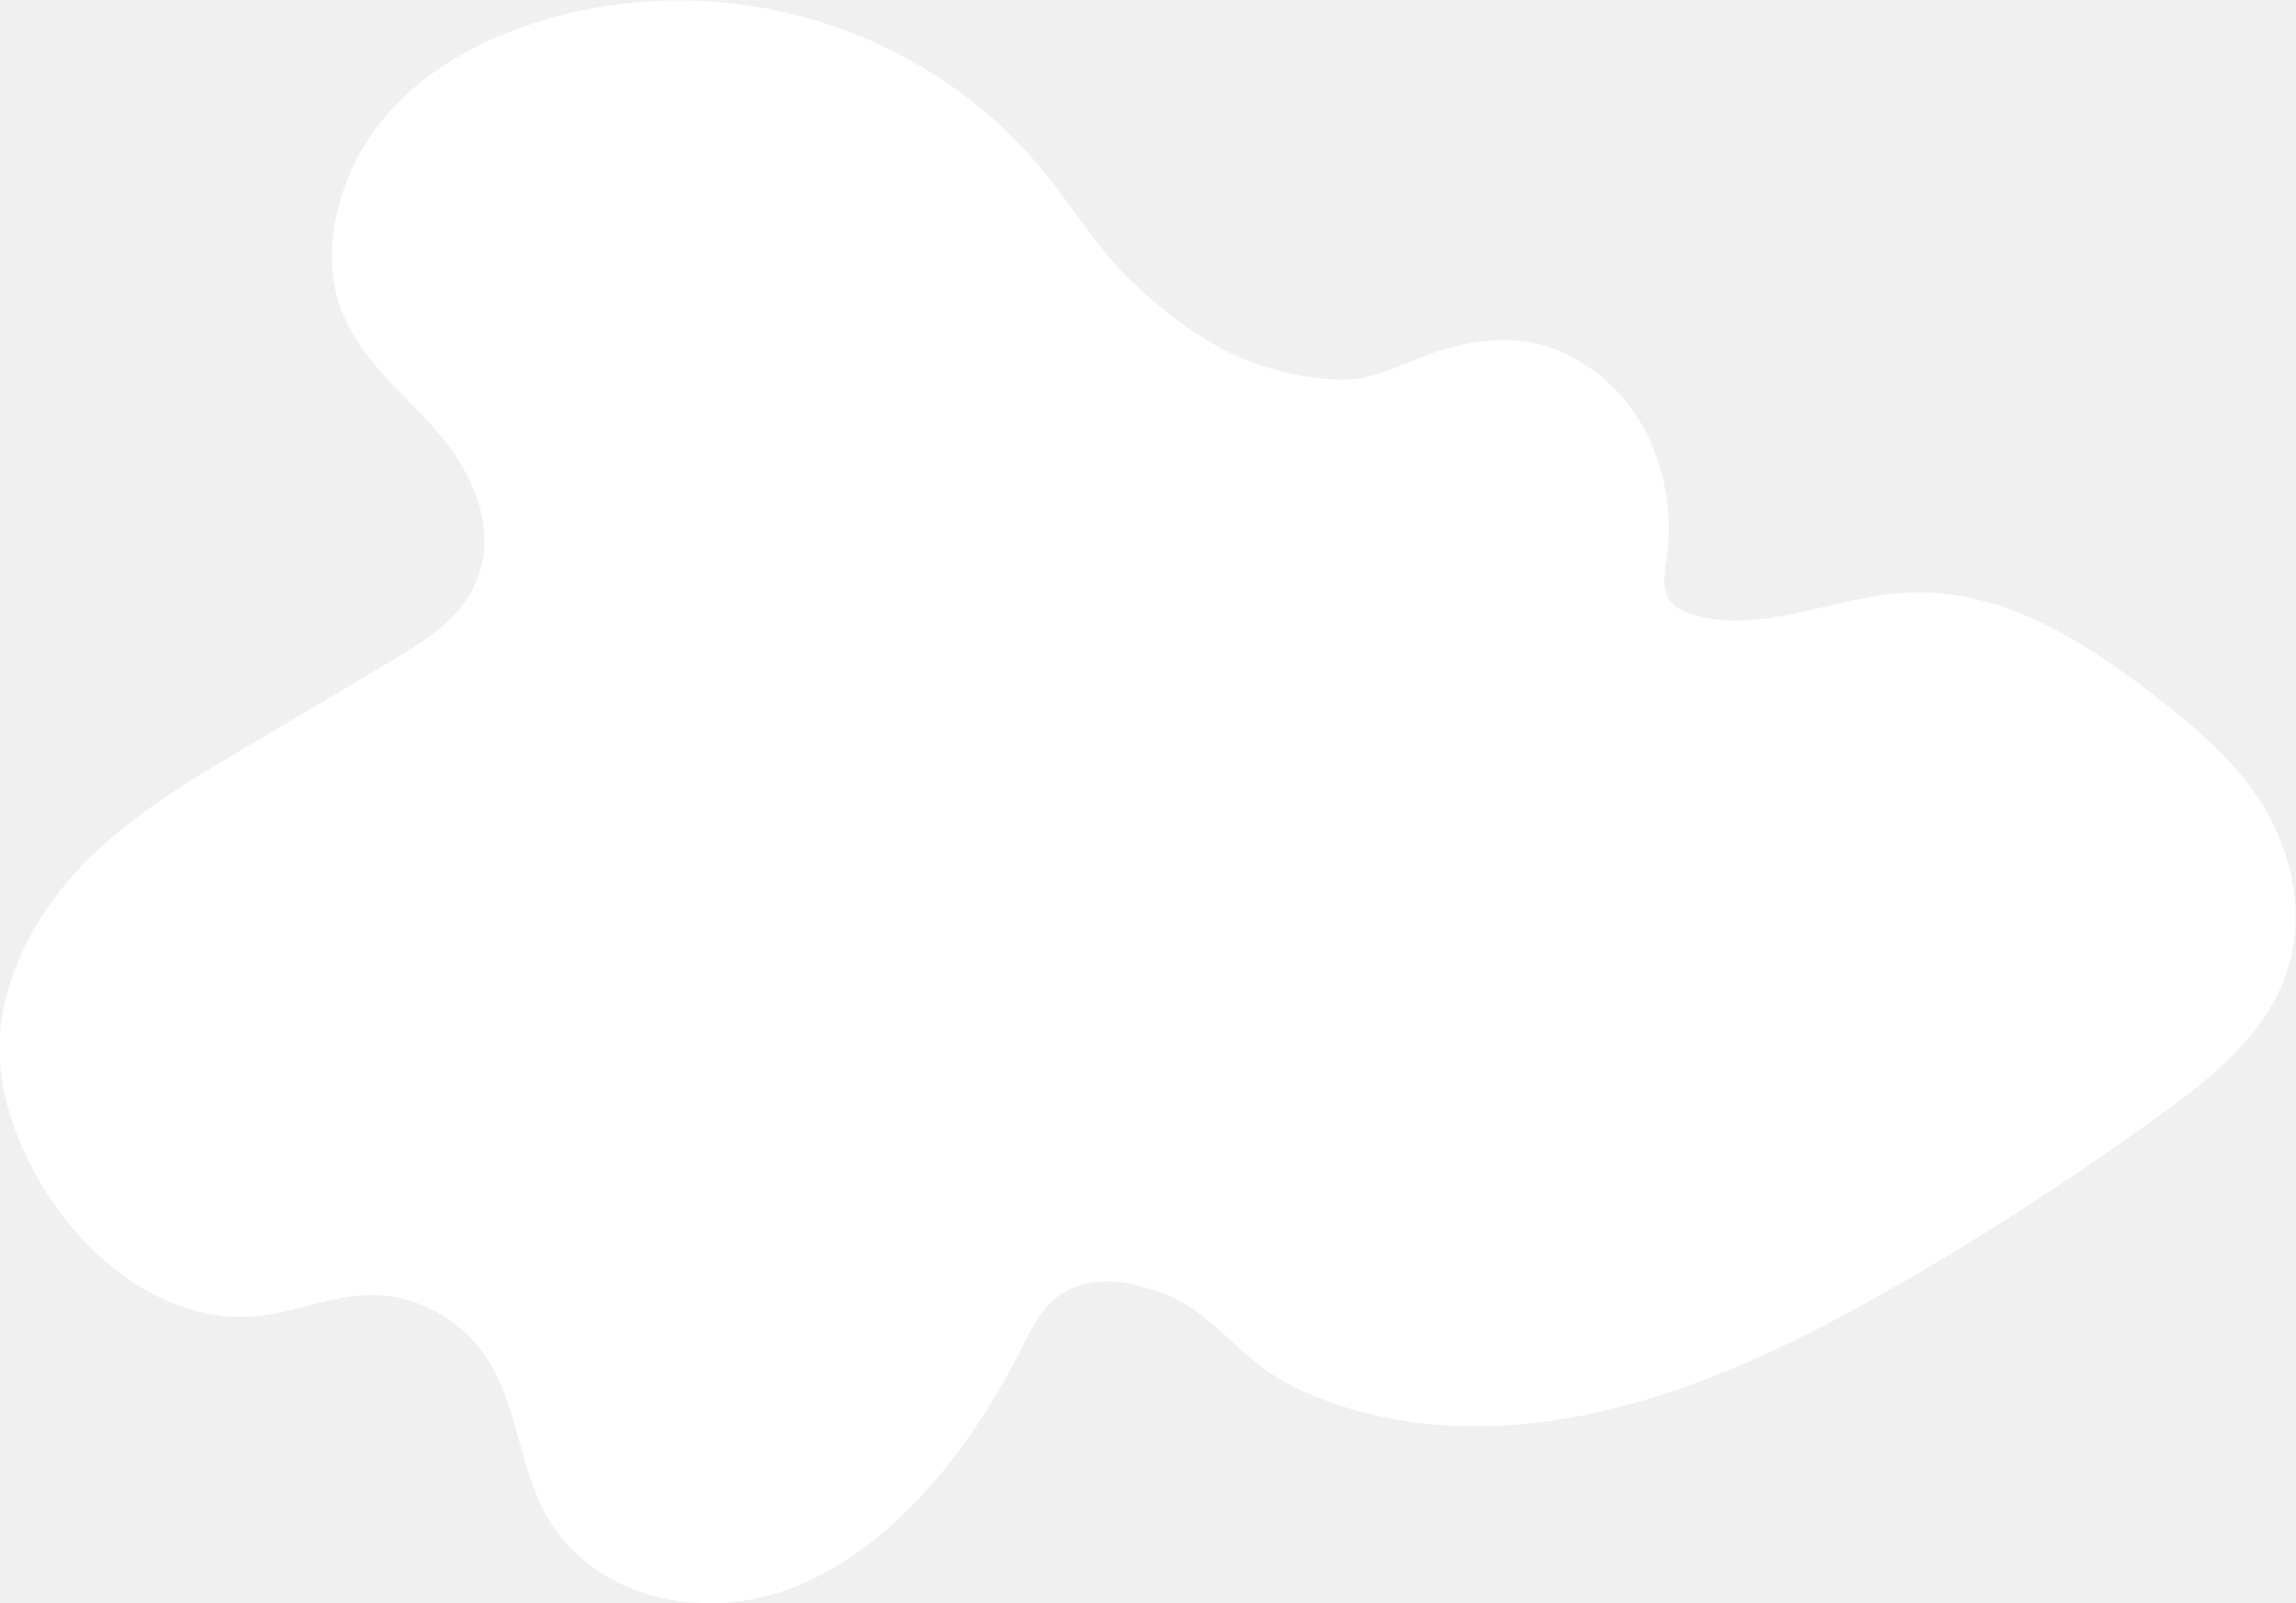
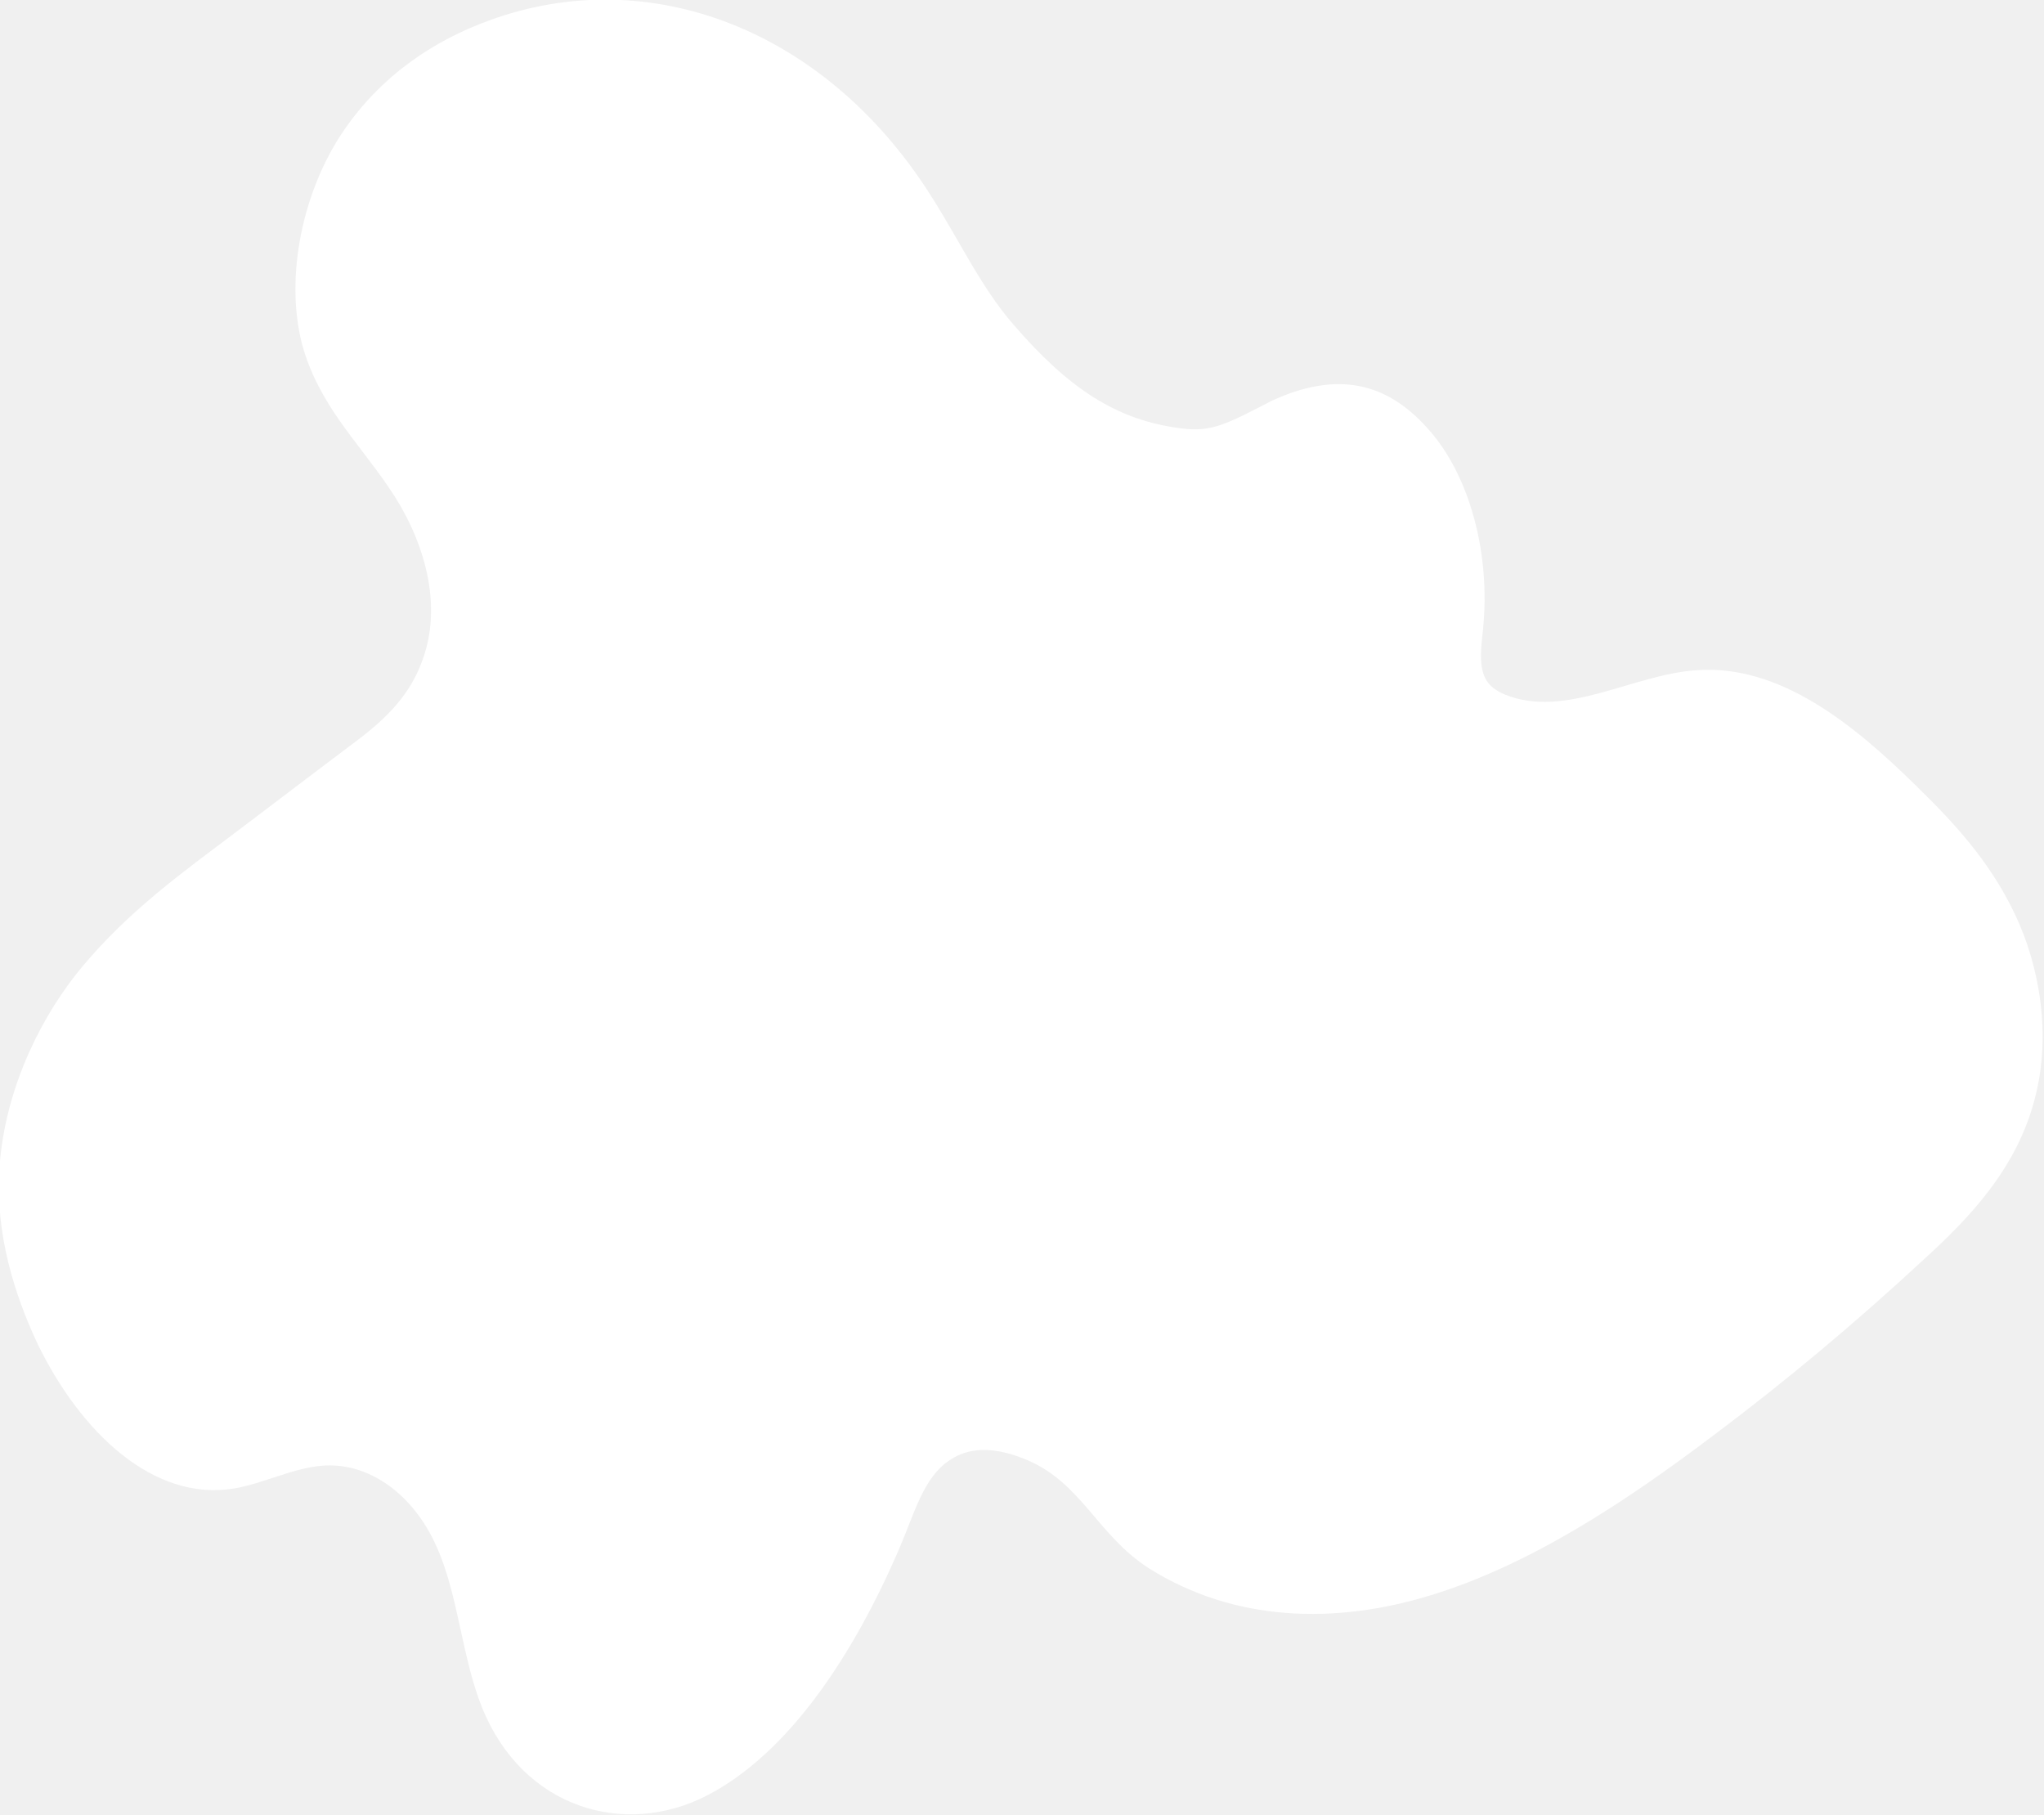
- <svg xmlns="http://www.w3.org/2000/svg" version="1.1" x="0px" y="0px" viewBox="0 0 319.3 222.8" style="enable-background:new 0 0 319.3 222.8;" xml:space="preserve">
+ <svg xmlns="http://www.w3.org/2000/svg" version="1.1" id="Layer_1" x="0px" y="0px" viewBox="-40.1 89.6 251 222.8" style="enable-background:new -40.1 89.6 251 222.8;" xml:space="preserve">
  <style type="text/css">
	.st0{fill:#FFFFFF;}
</style>
-   <g id="Layer_1">
+   <g id="Layer_1_1_">
</g>
  <g id="Layer_2">
-     <path class="st0" d="M198.6,49.3c-7.1,2.9-9.4,3.9-14.2,3.4c-10.1-1-17.6-4.9-26.2-12.8c-5.1-4.6-8.7-10.7-13.1-16.1   c-16.4-20-43.7-28.4-68.8-21.2c-8.4,2.4-16.8,6.6-22.8,13.7s-9.1,17.6-6.3,26.1c2.5,7.3,8.6,11.9,13.5,17.5s8.8,13.8,5.4,21.2   C64,86,59.3,89,54.9,91.6c-7.1,4.2-14.2,8.5-21.4,12.7c-7.6,4.5-15.2,9.1-21.6,15.5C5.6,126.2,0.6,134.9,0,144   c-0.5,7.7,2.3,14.9,6,21.1c6.7,10.9,18.1,19.4,30.6,17.8c4.6-0.6,9.1-2.5,13.8-2.8c7.3-0.5,14.3,3.4,18,9.9c3.4,6,4,13.6,7.1,19.8   c6.3,12.4,22.2,16,35.1,10.8c12.9-5.2,23-17.4,30.1-30.5c2.3-4.2,3.7-8.5,7.6-10.6c2.2-1.2,5.7-2.2,12-0.2   c8.8,2.8,11.2,9.3,19.4,13.4c13.3,6.6,29.1,6.9,44,3.3c15.4-3.7,30.1-11.3,44.3-19.7c11.2-6.6,22.1-13.8,32.7-21.5   c7.1-5.1,14.6-11.2,17.4-19.9c2.5-7.7,0.7-16.1-3.2-22.6s-9.6-11.2-15.3-15.6c-10.1-7.8-21.5-15-34.4-14.3c-10.1,0.5-20.5,6-30,3   c-1.2-0.4-2.5-1-3.2-2.2c-0.9-1.6-0.5-3.8-0.2-5.7c1.3-9.5-2.1-19.2-8.7-24.8S208.9,45.6,198.6,49.3   C198.6,49.3,198.6,49.3,198.6,49.3z" />
+     <path class="st0" d="M116.1,138.8c-5.6,2.9-7.4,3.9-11.2,3.4c-7.9-1-13.8-4.9-20.6-12.8c-4-4.6-6.8-10.7-10.3-16.1   C61.2,93.3,39.7,84.9,20,92.1C13.4,94.5,6.8,98.7,2,105.8s-7.2,17.6-5,26.1c2,7.3,6.8,11.9,10.6,17.5c3.9,5.6,6.9,13.8,4.2,21.2   c-1.7,4.9-5.3,7.9-8.8,10.5c-5.6,4.2-11.2,8.5-16.8,12.7c-6,4.5-11.9,9.1-17,15.5c-5,6.4-8.9,15.1-9.4,24.2   c-0.4,7.7,1.8,14.9,4.7,21.1c5.3,10.9,14.2,19.4,24.1,17.8c3.6-0.6,7.2-2.5,10.8-2.8c5.7-0.5,11.2,3.4,14.1,9.9   c2.7,6,3.1,13.6,5.6,19.8c5,12.4,17.5,16,27.6,10.8c10.1-5.2,18.1-17.4,23.7-30.5c1.8-4.2,2.9-8.5,6-10.6c1.7-1.2,4.5-2.2,9.4-0.2   c6.9,2.8,8.8,9.3,15.2,13.4c10.5,6.6,22.9,6.9,34.6,3.3c12.1-3.7,23.7-11.3,34.8-19.7c8.8-6.6,17.4-13.8,25.7-21.5   c5.6-5.1,11.5-11.2,13.7-19.9c2-7.7,0.6-16.1-2.5-22.6s-7.5-11.2-12-15.6c-7.9-7.8-16.9-15-27-14.3c-7.9,0.5-16.1,6-23.6,3   c-0.9-0.4-2-1-2.5-2.2c-0.7-1.6-0.4-3.8-0.2-5.7c1-9.5-1.7-19.2-6.8-24.8C130.2,136.6,124.2,135.1,116.1,138.8L116.1,138.8z" />
  </g>
</svg>
